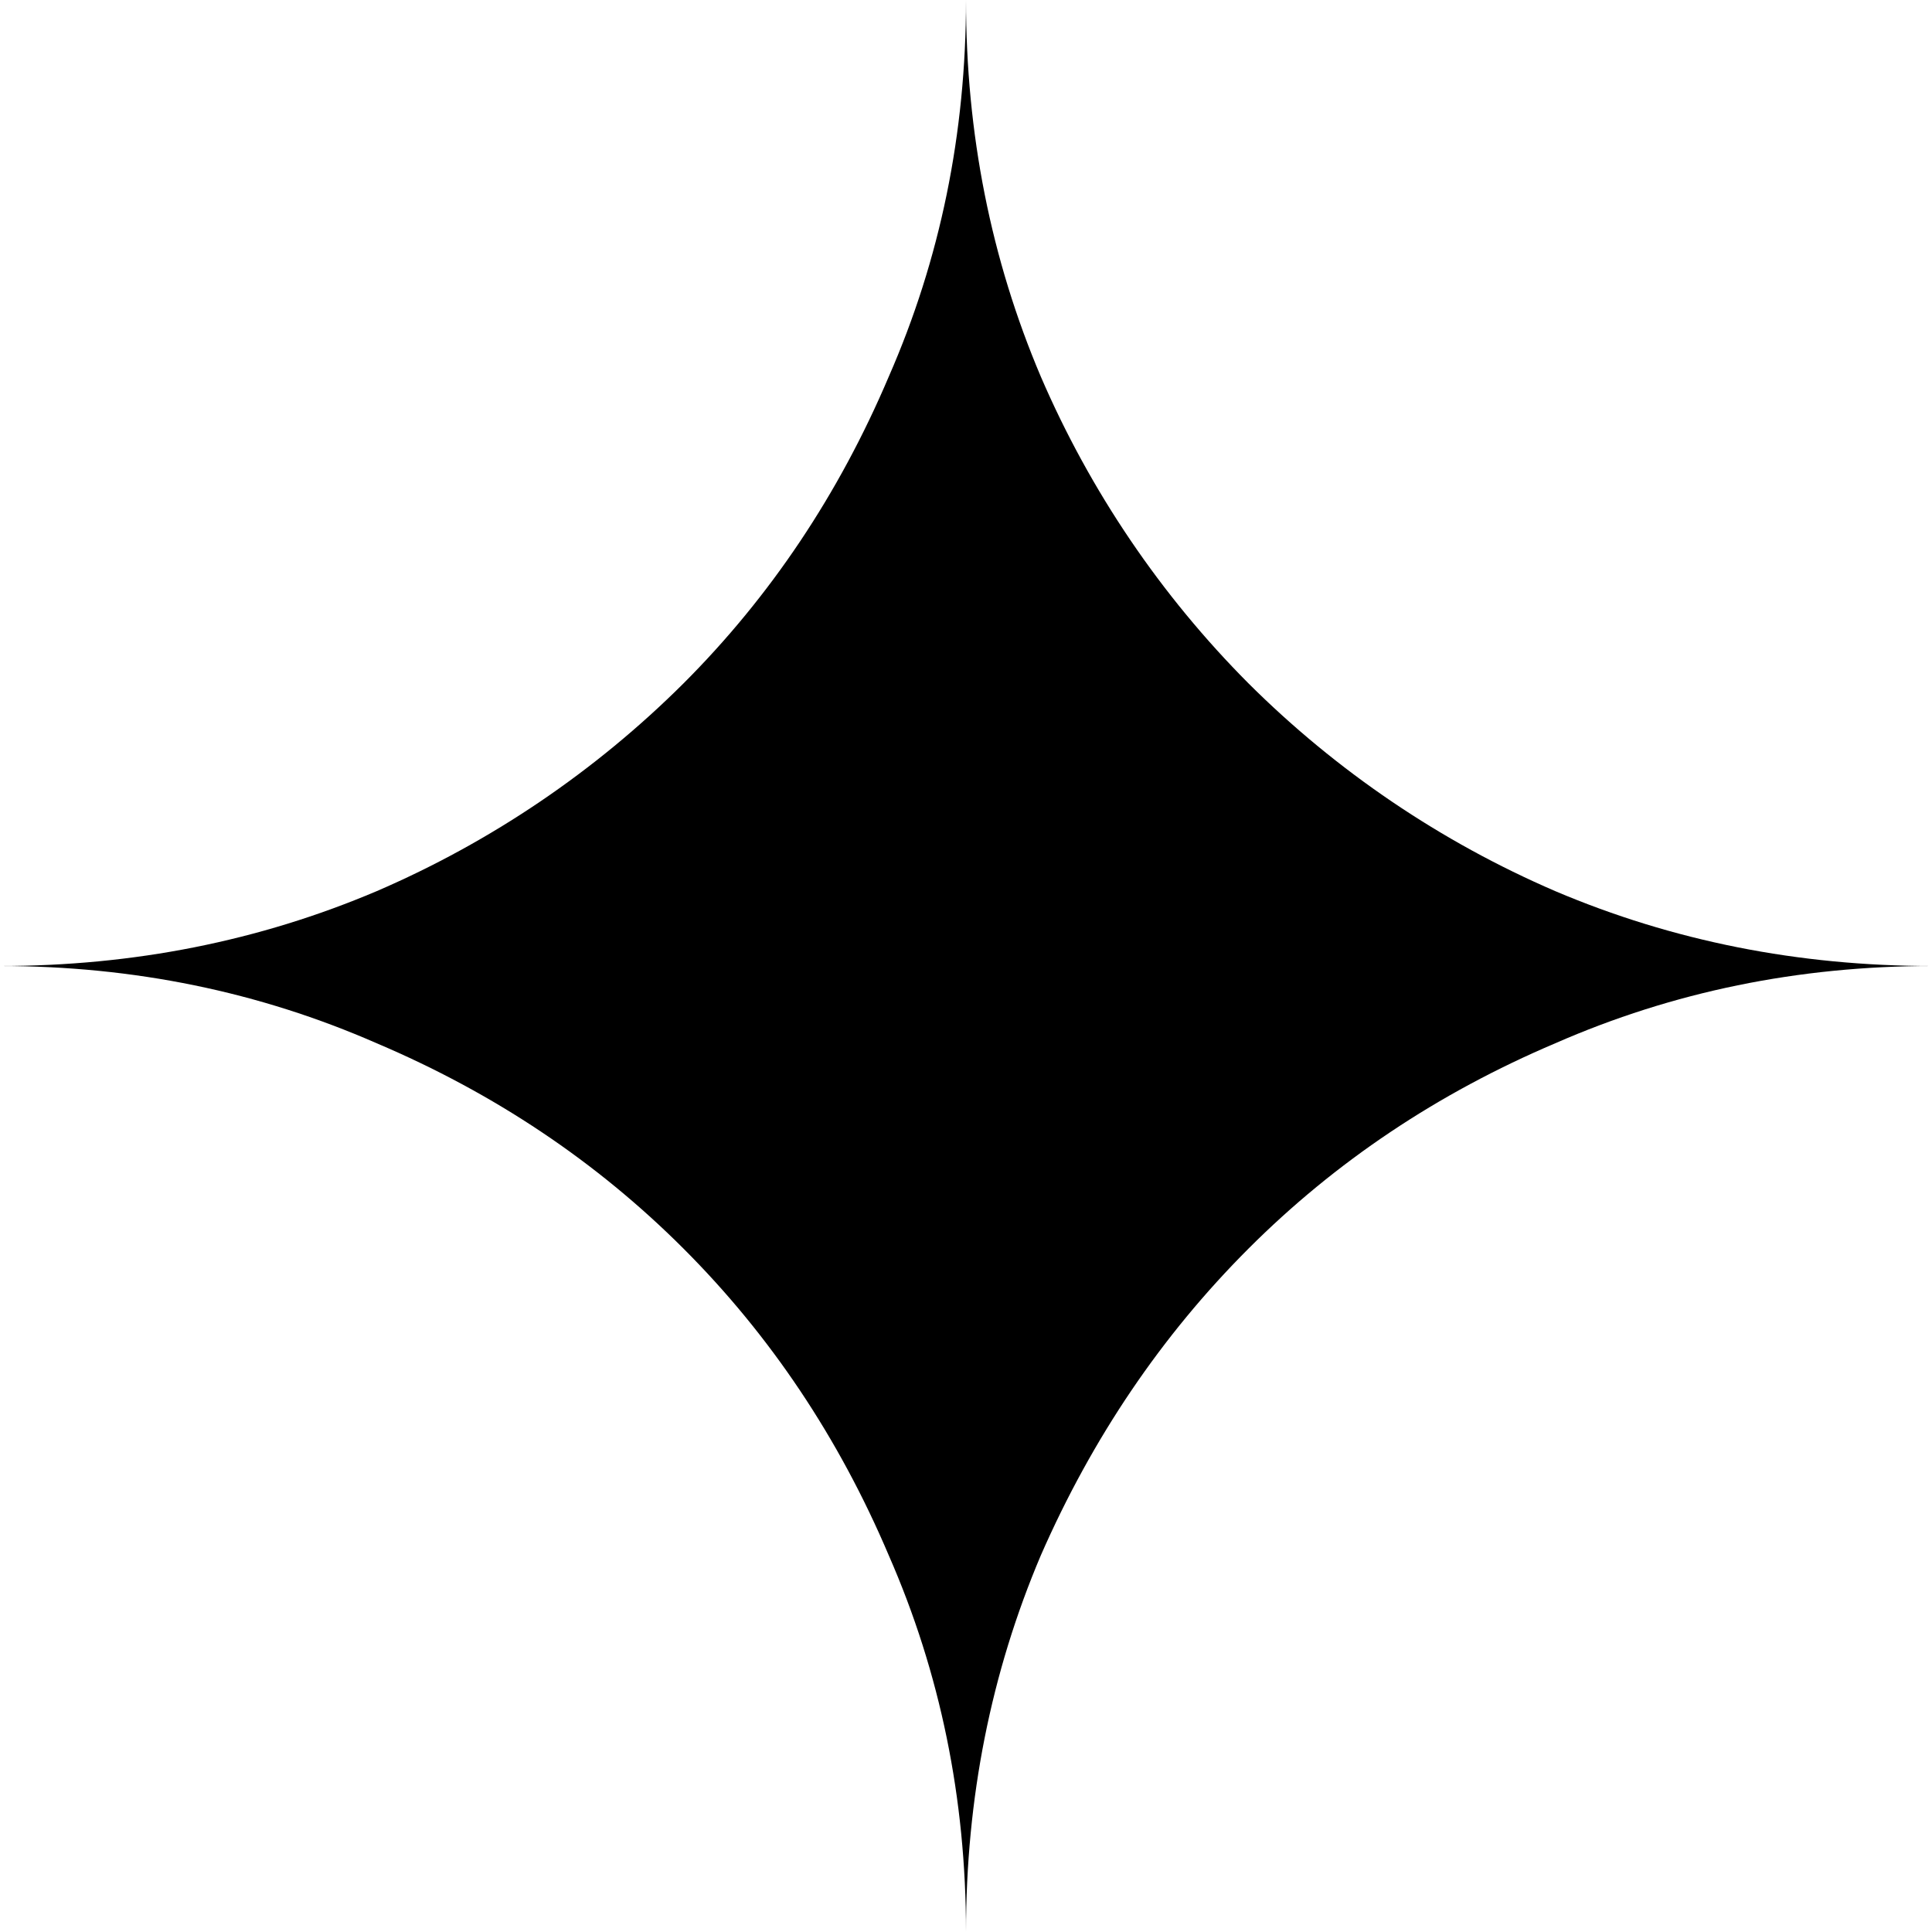
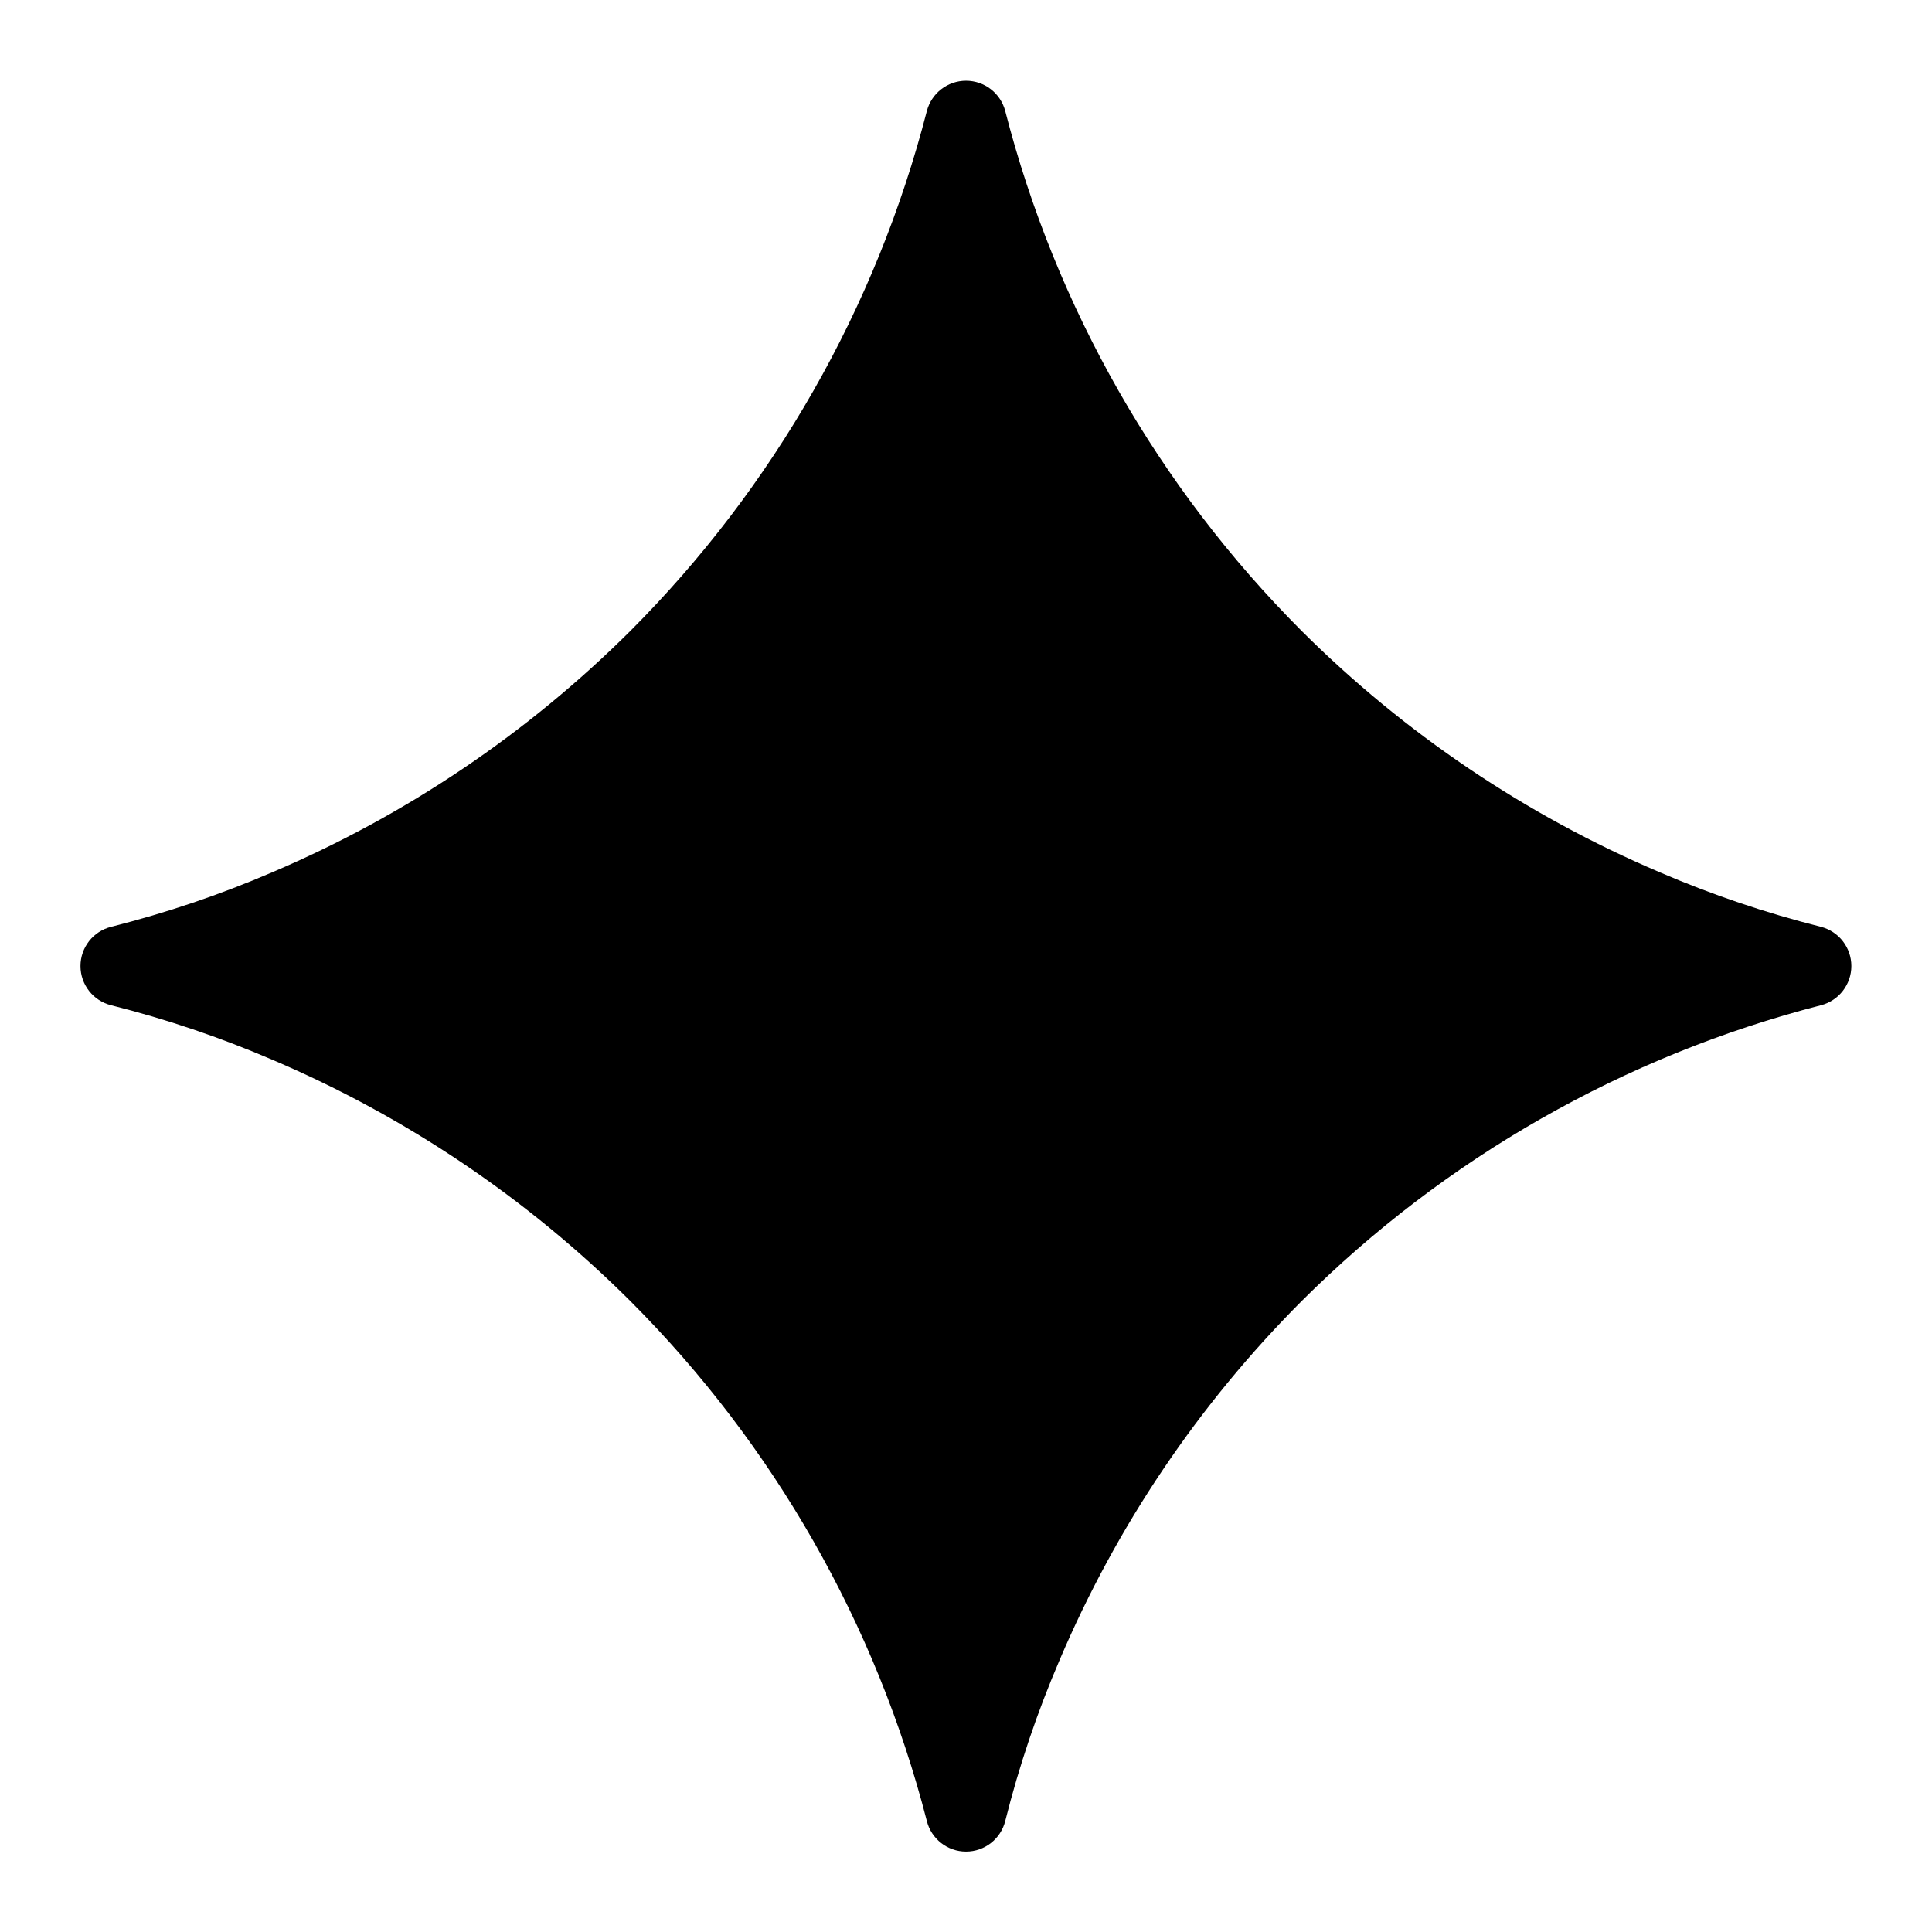
- <svg xmlns="http://www.w3.org/2000/svg" role="img" viewBox="0 0 24 24" fill="currentColor">
-   <path d="M11.04 19.32Q12 21.51 12 24q0-2.49.93-4.68.96-2.19 2.58-3.81t3.81-2.55Q21.51 12 24 12q-2.49 0-4.68-.93a12.3 12.3 0 0 1-3.81-2.58 12.3 12.3 0 0 1-2.58-3.81Q12 2.49 12 0q0 2.49-.96 4.68-.93 2.19-2.55 3.81a12.3 12.3 0 0 1-3.81 2.58Q2.49 12 0 12q2.49 0 4.68.96 2.19.93 3.81 2.55t2.55 3.81" />
+ <svg xmlns="http://www.w3.org/2000/svg" fill-rule="evenodd" viewBox="0 0 24 24" fill="currentColor">
+   <path d="M20.616 10.835a14.147 14.147 0 01-4.45-3.001 14.111 14.111 0 01-3.678-6.452.503.503 0 00-.975 0 14.134 14.134 0 01-3.679 6.452 14.155 14.155 0 01-4.45 3.001c-.65.28-1.318.505-2.002.678a.502.502 0 000 .975c.684.172 1.35.397 2.002.677a14.147 14.147 0 014.45 3.001 14.112 14.112 0 013.679 6.453.502.502 0 00.975 0c.172-.685.397-1.351.677-2.003a14.145 14.145 0 013.001-4.45 14.113 14.113 0 016.453-3.678.503.503 0 000-.975 13.245 13.245 0 01-2.003-.678z" />
</svg>
